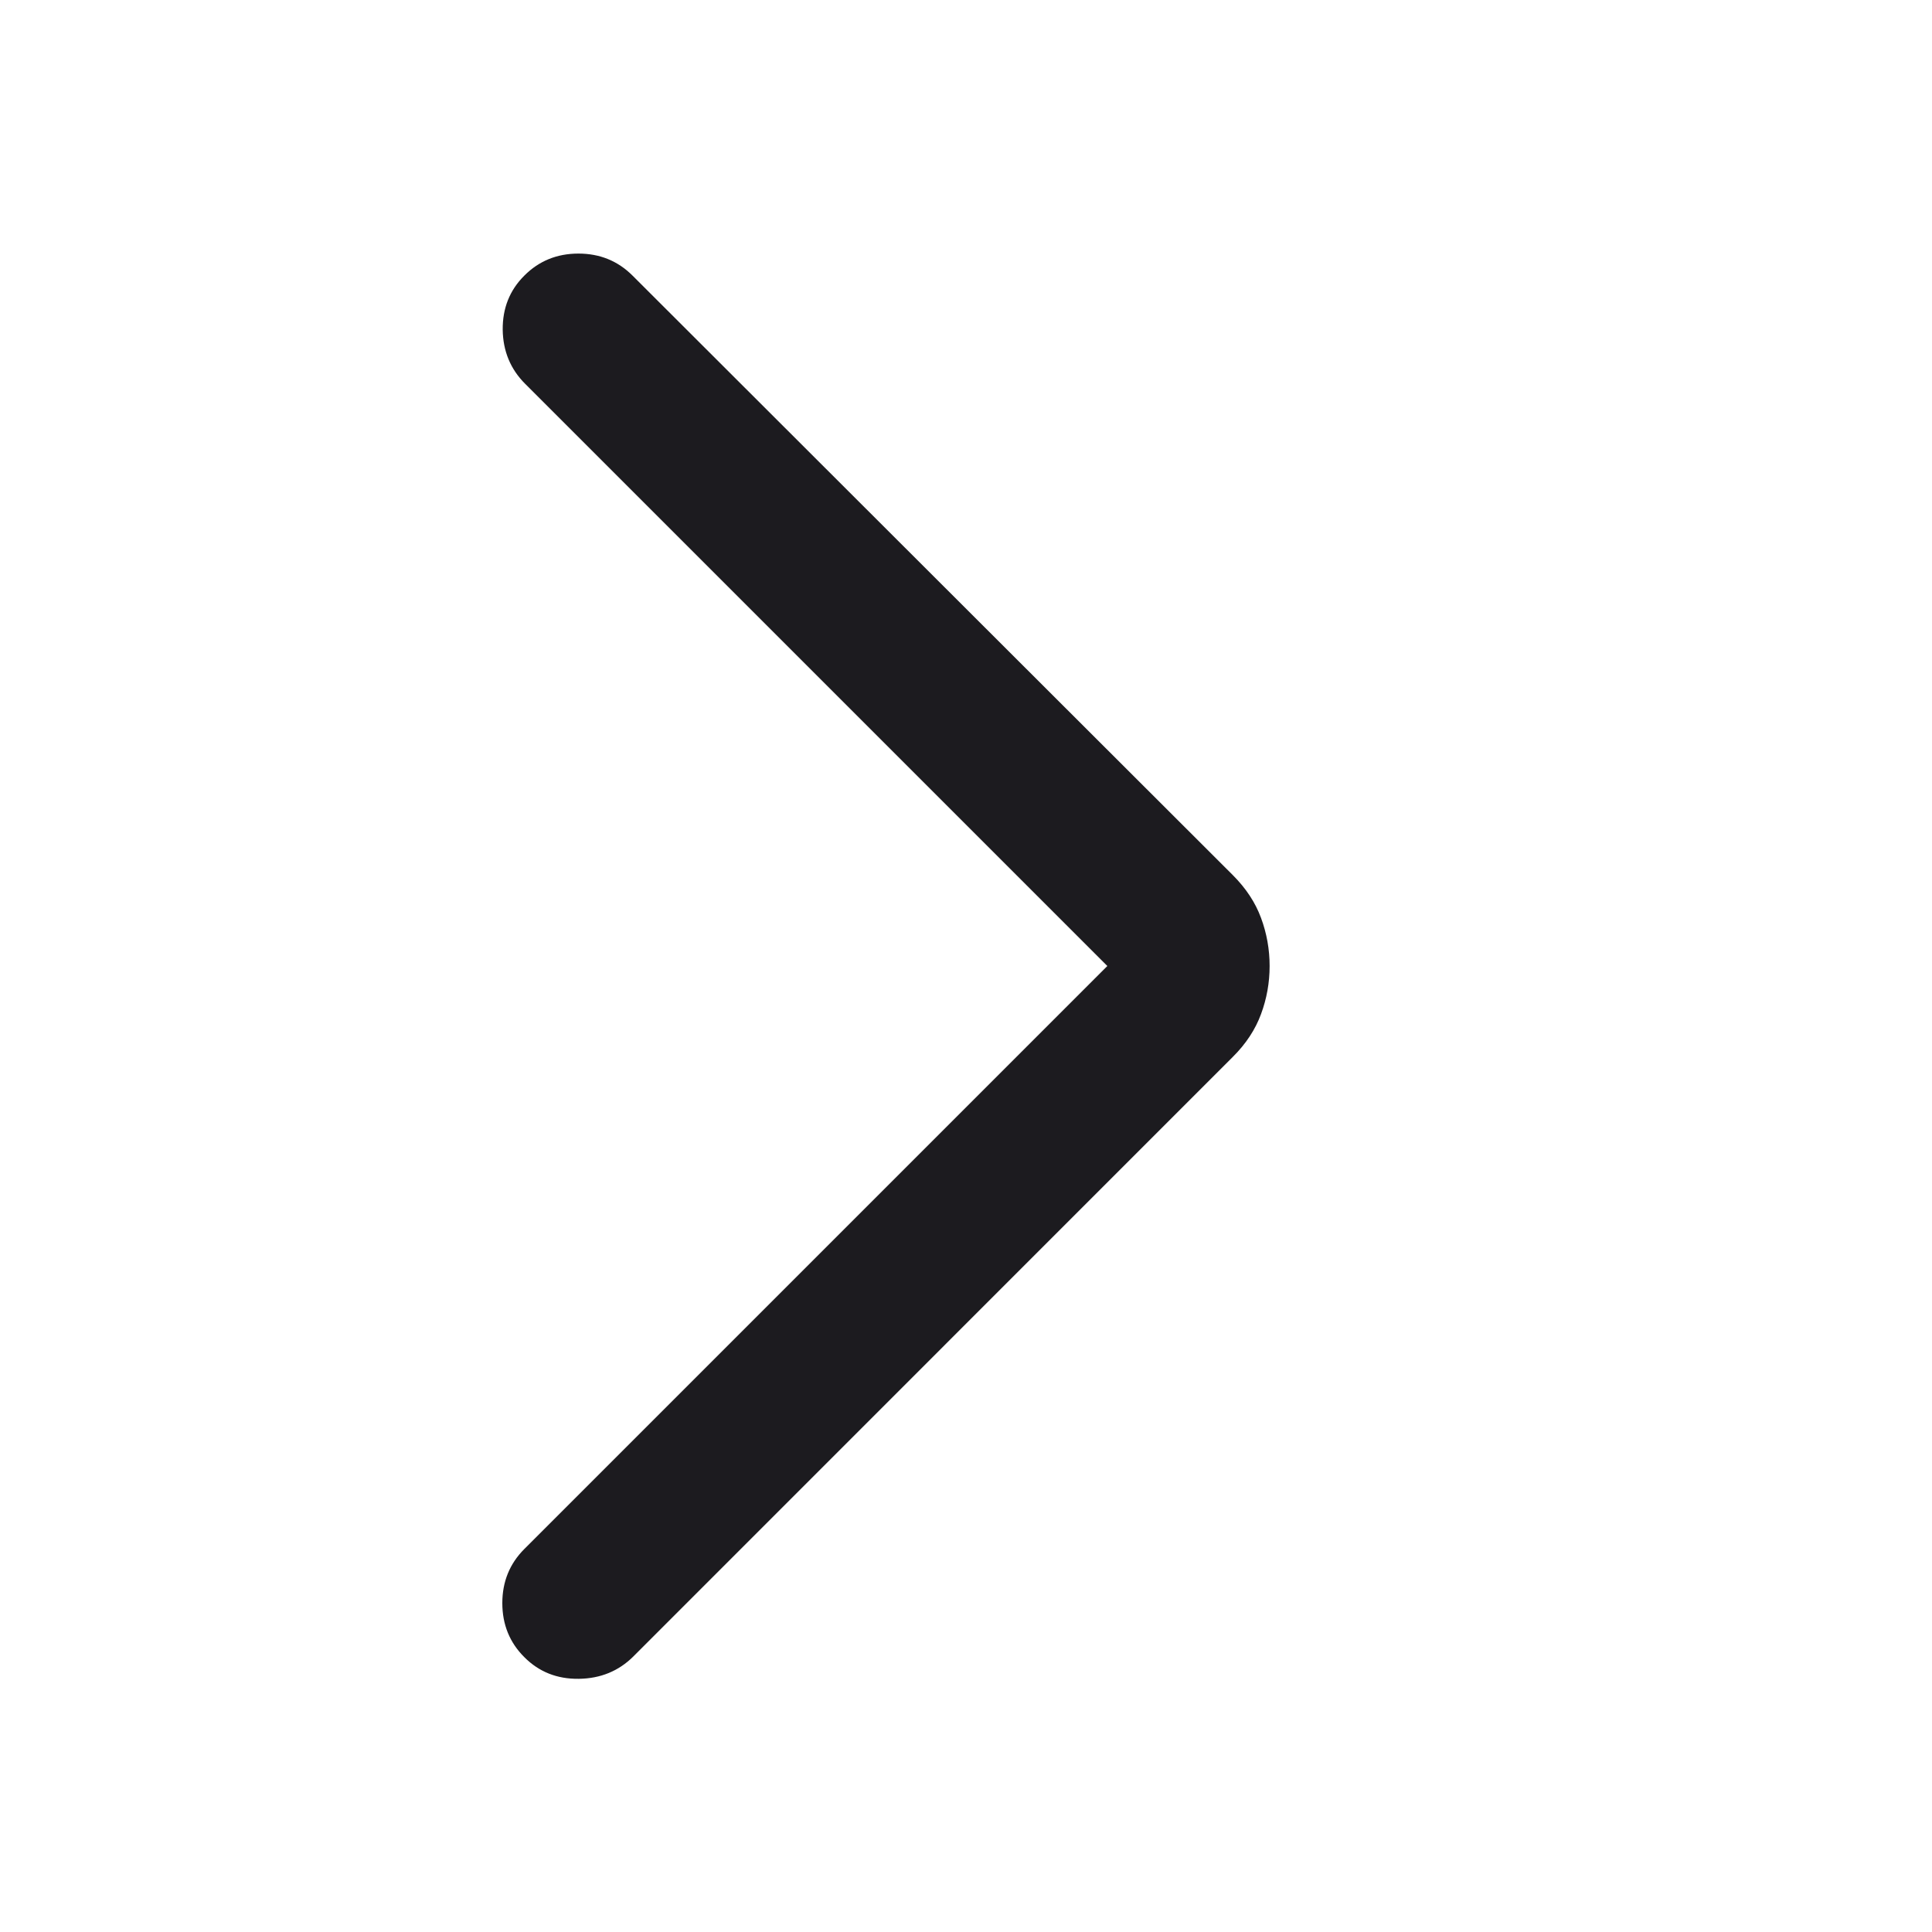
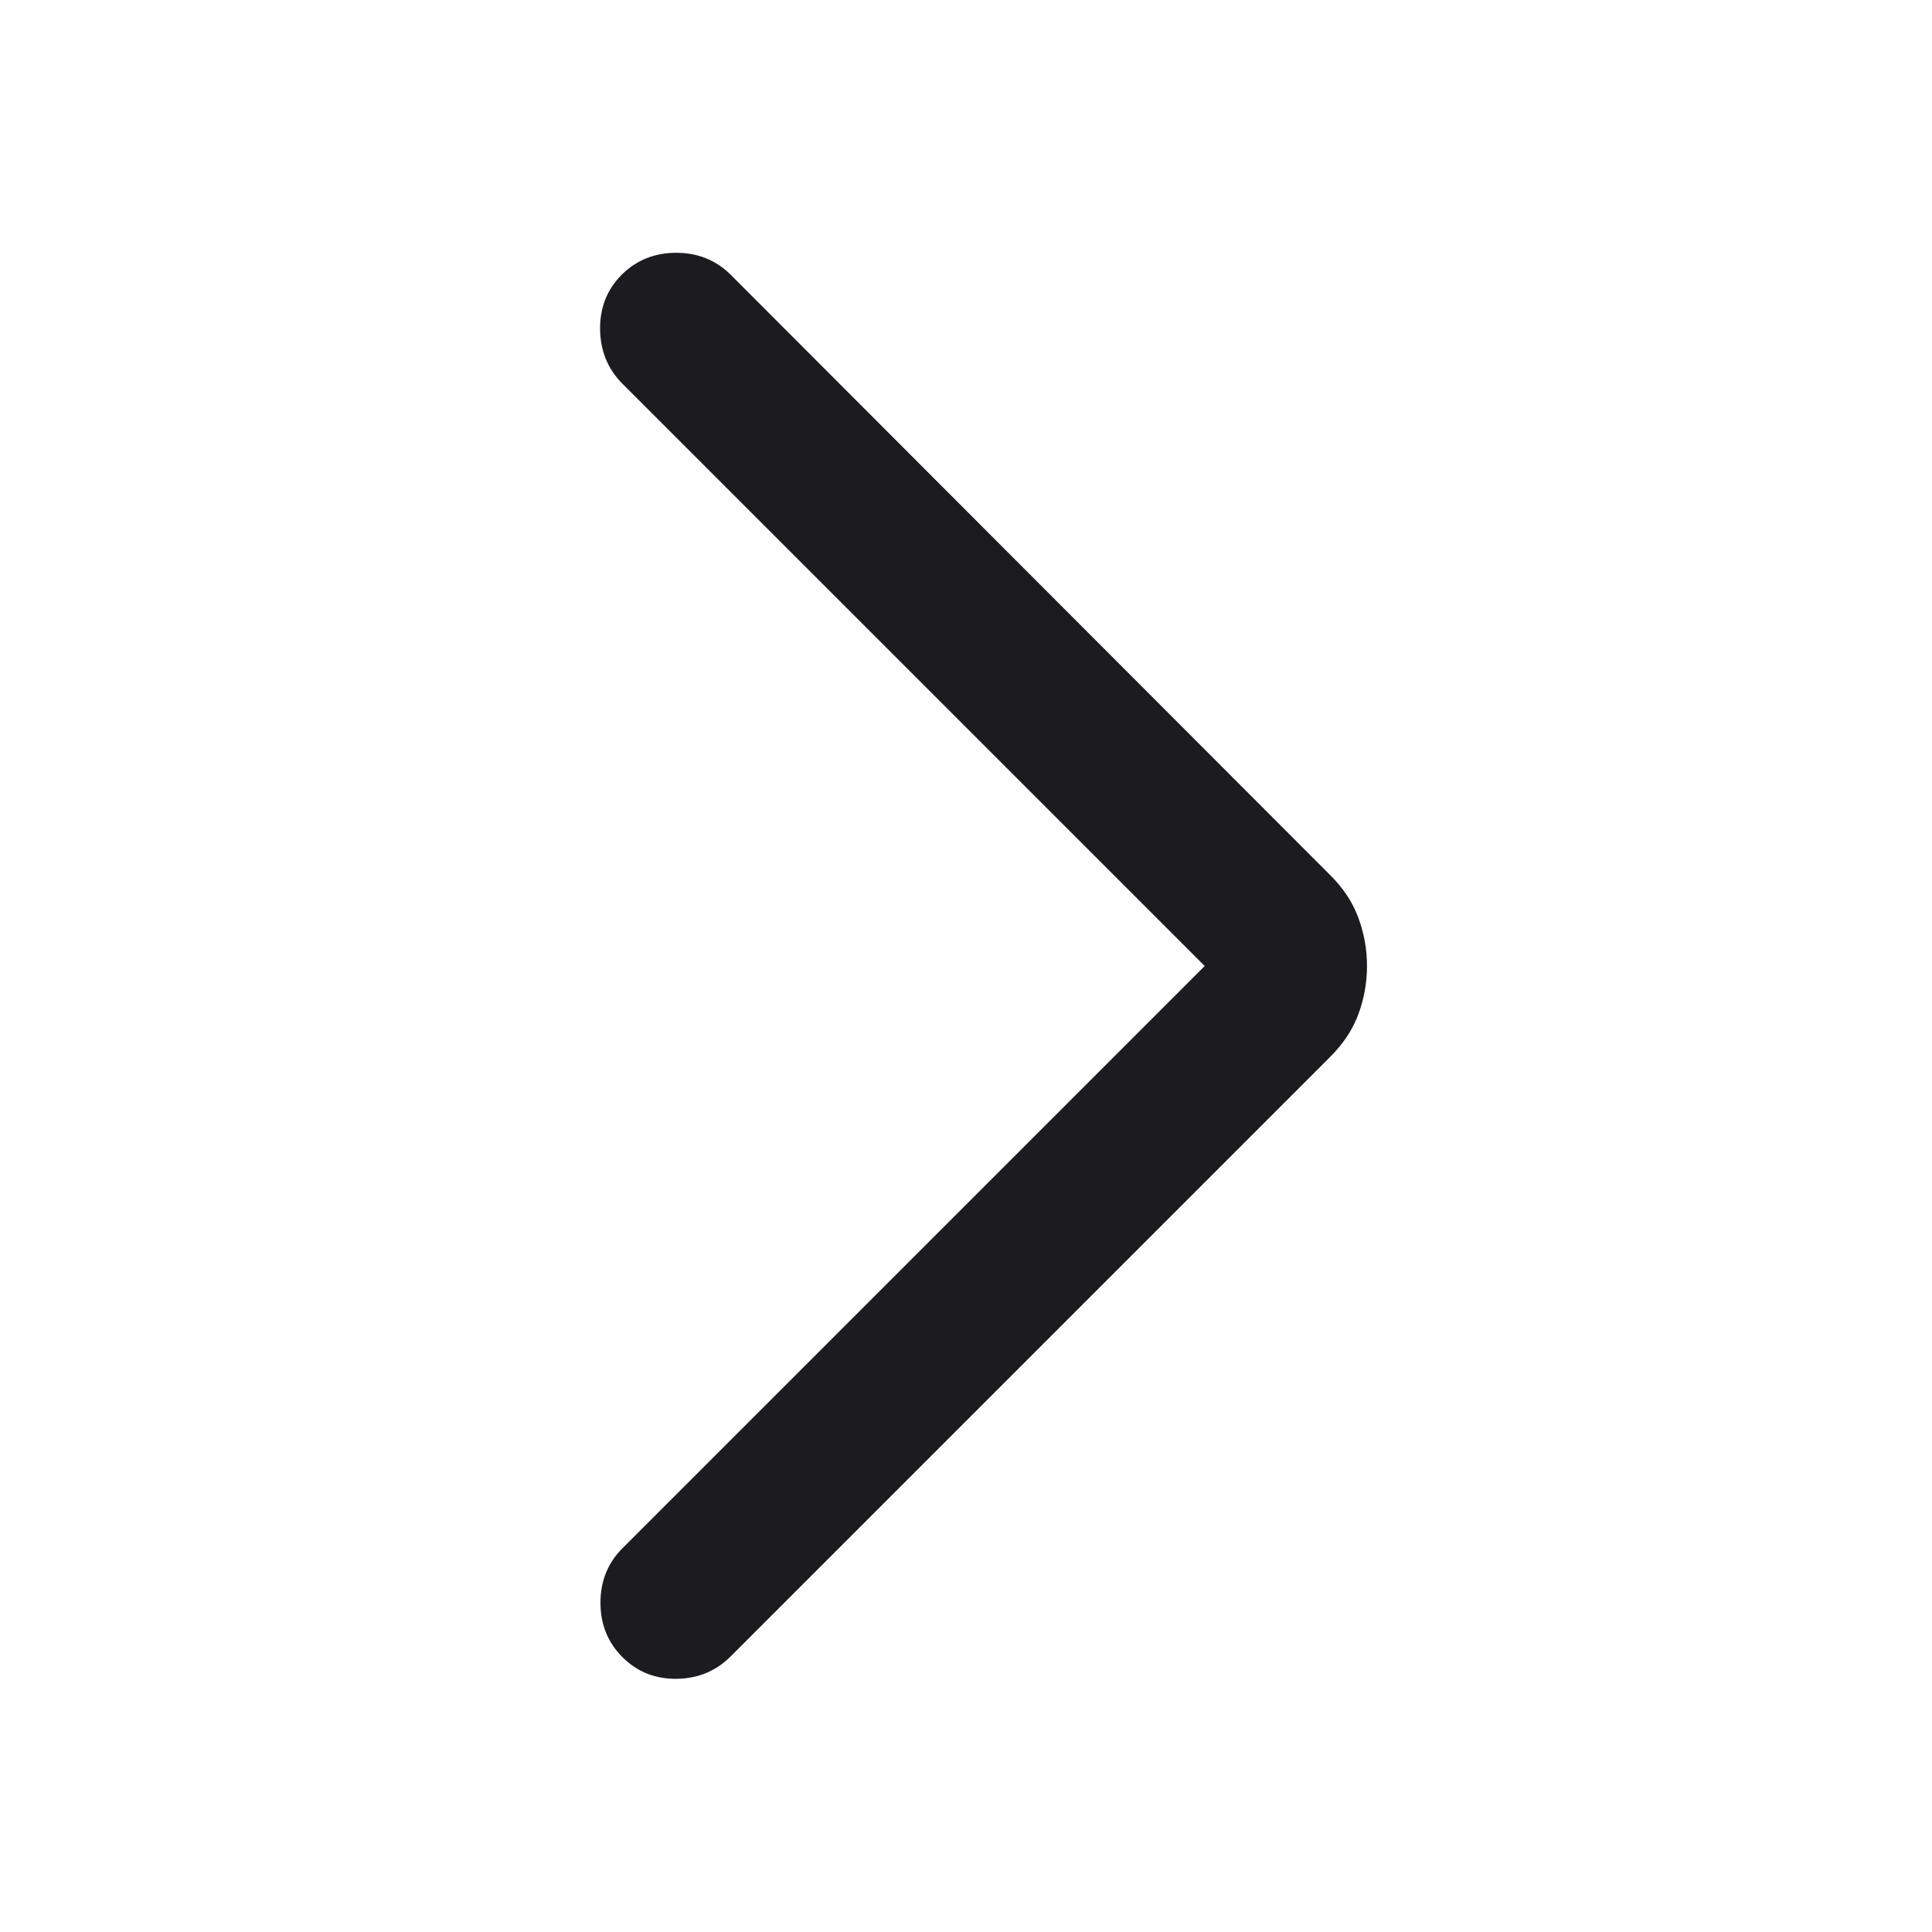
<svg xmlns="http://www.w3.org/2000/svg" width="20" height="20" viewBox="0 0 20 20" fill="none">
-   <mask id="mask0_1395_677" style="mask-type:alpha" maskUnits="userSpaceOnUse" x="0" y="0" width="20" height="20">
-     <rect width="20" height="20" fill="#D9D9D9" />
+   <mask id="mask0_2055_565" style="mask-type:alpha" maskUnits="userSpaceOnUse" x="0" y="0" width="20" height="20">
+     <rect x="20" y="20" width="20" height="20" transform="rotate(180 20 20)" fill="#D9D9D9" />
  </mask>
-   <g mask="url(#mask0_1395_677)">
-     <path d="M11.463 10L5.436 3.973C5.284 3.821 5.207 3.634 5.204 3.413C5.202 3.191 5.276 3.004 5.428 2.853C5.579 2.701 5.766 2.625 5.988 2.625C6.209 2.625 6.396 2.701 6.548 2.853L12.761 9.058C12.898 9.195 12.995 9.342 13.054 9.502C13.113 9.661 13.143 9.827 13.143 10C13.143 10.173 13.113 10.339 13.054 10.498C12.995 10.658 12.898 10.806 12.761 10.942L6.556 17.148C6.404 17.299 6.216 17.376 5.992 17.379C5.767 17.382 5.579 17.307 5.428 17.155C5.276 17.004 5.2 16.817 5.2 16.595C5.2 16.374 5.276 16.187 5.428 16.035L11.463 10Z" fill="#1C1B1F" />
+   <g mask="url(#mask0_2055_565)">
+     <path d="M12.471 10L6.444 3.973C6.292 3.821 6.215 3.633 6.212 3.409C6.21 3.184 6.284 2.996 6.436 2.844C6.588 2.693 6.776 2.617 7 2.617C7.224 2.617 7.412 2.693 7.564 2.844L13.769 9.058C13.906 9.194 14.004 9.342 14.062 9.502C14.121 9.661 14.151 9.827 14.151 10C14.151 10.173 14.121 10.339 14.062 10.498C14.004 10.657 13.906 10.805 13.769 10.942L7.564 17.147C7.412 17.299 7.226 17.376 7.004 17.379C6.782 17.381 6.596 17.307 6.444 17.155C6.292 17.004 6.216 16.816 6.216 16.591C6.216 16.367 6.292 16.179 6.444 16.027L12.471 10Z" fill="#1C1B1F" />
  </g>
</svg>
